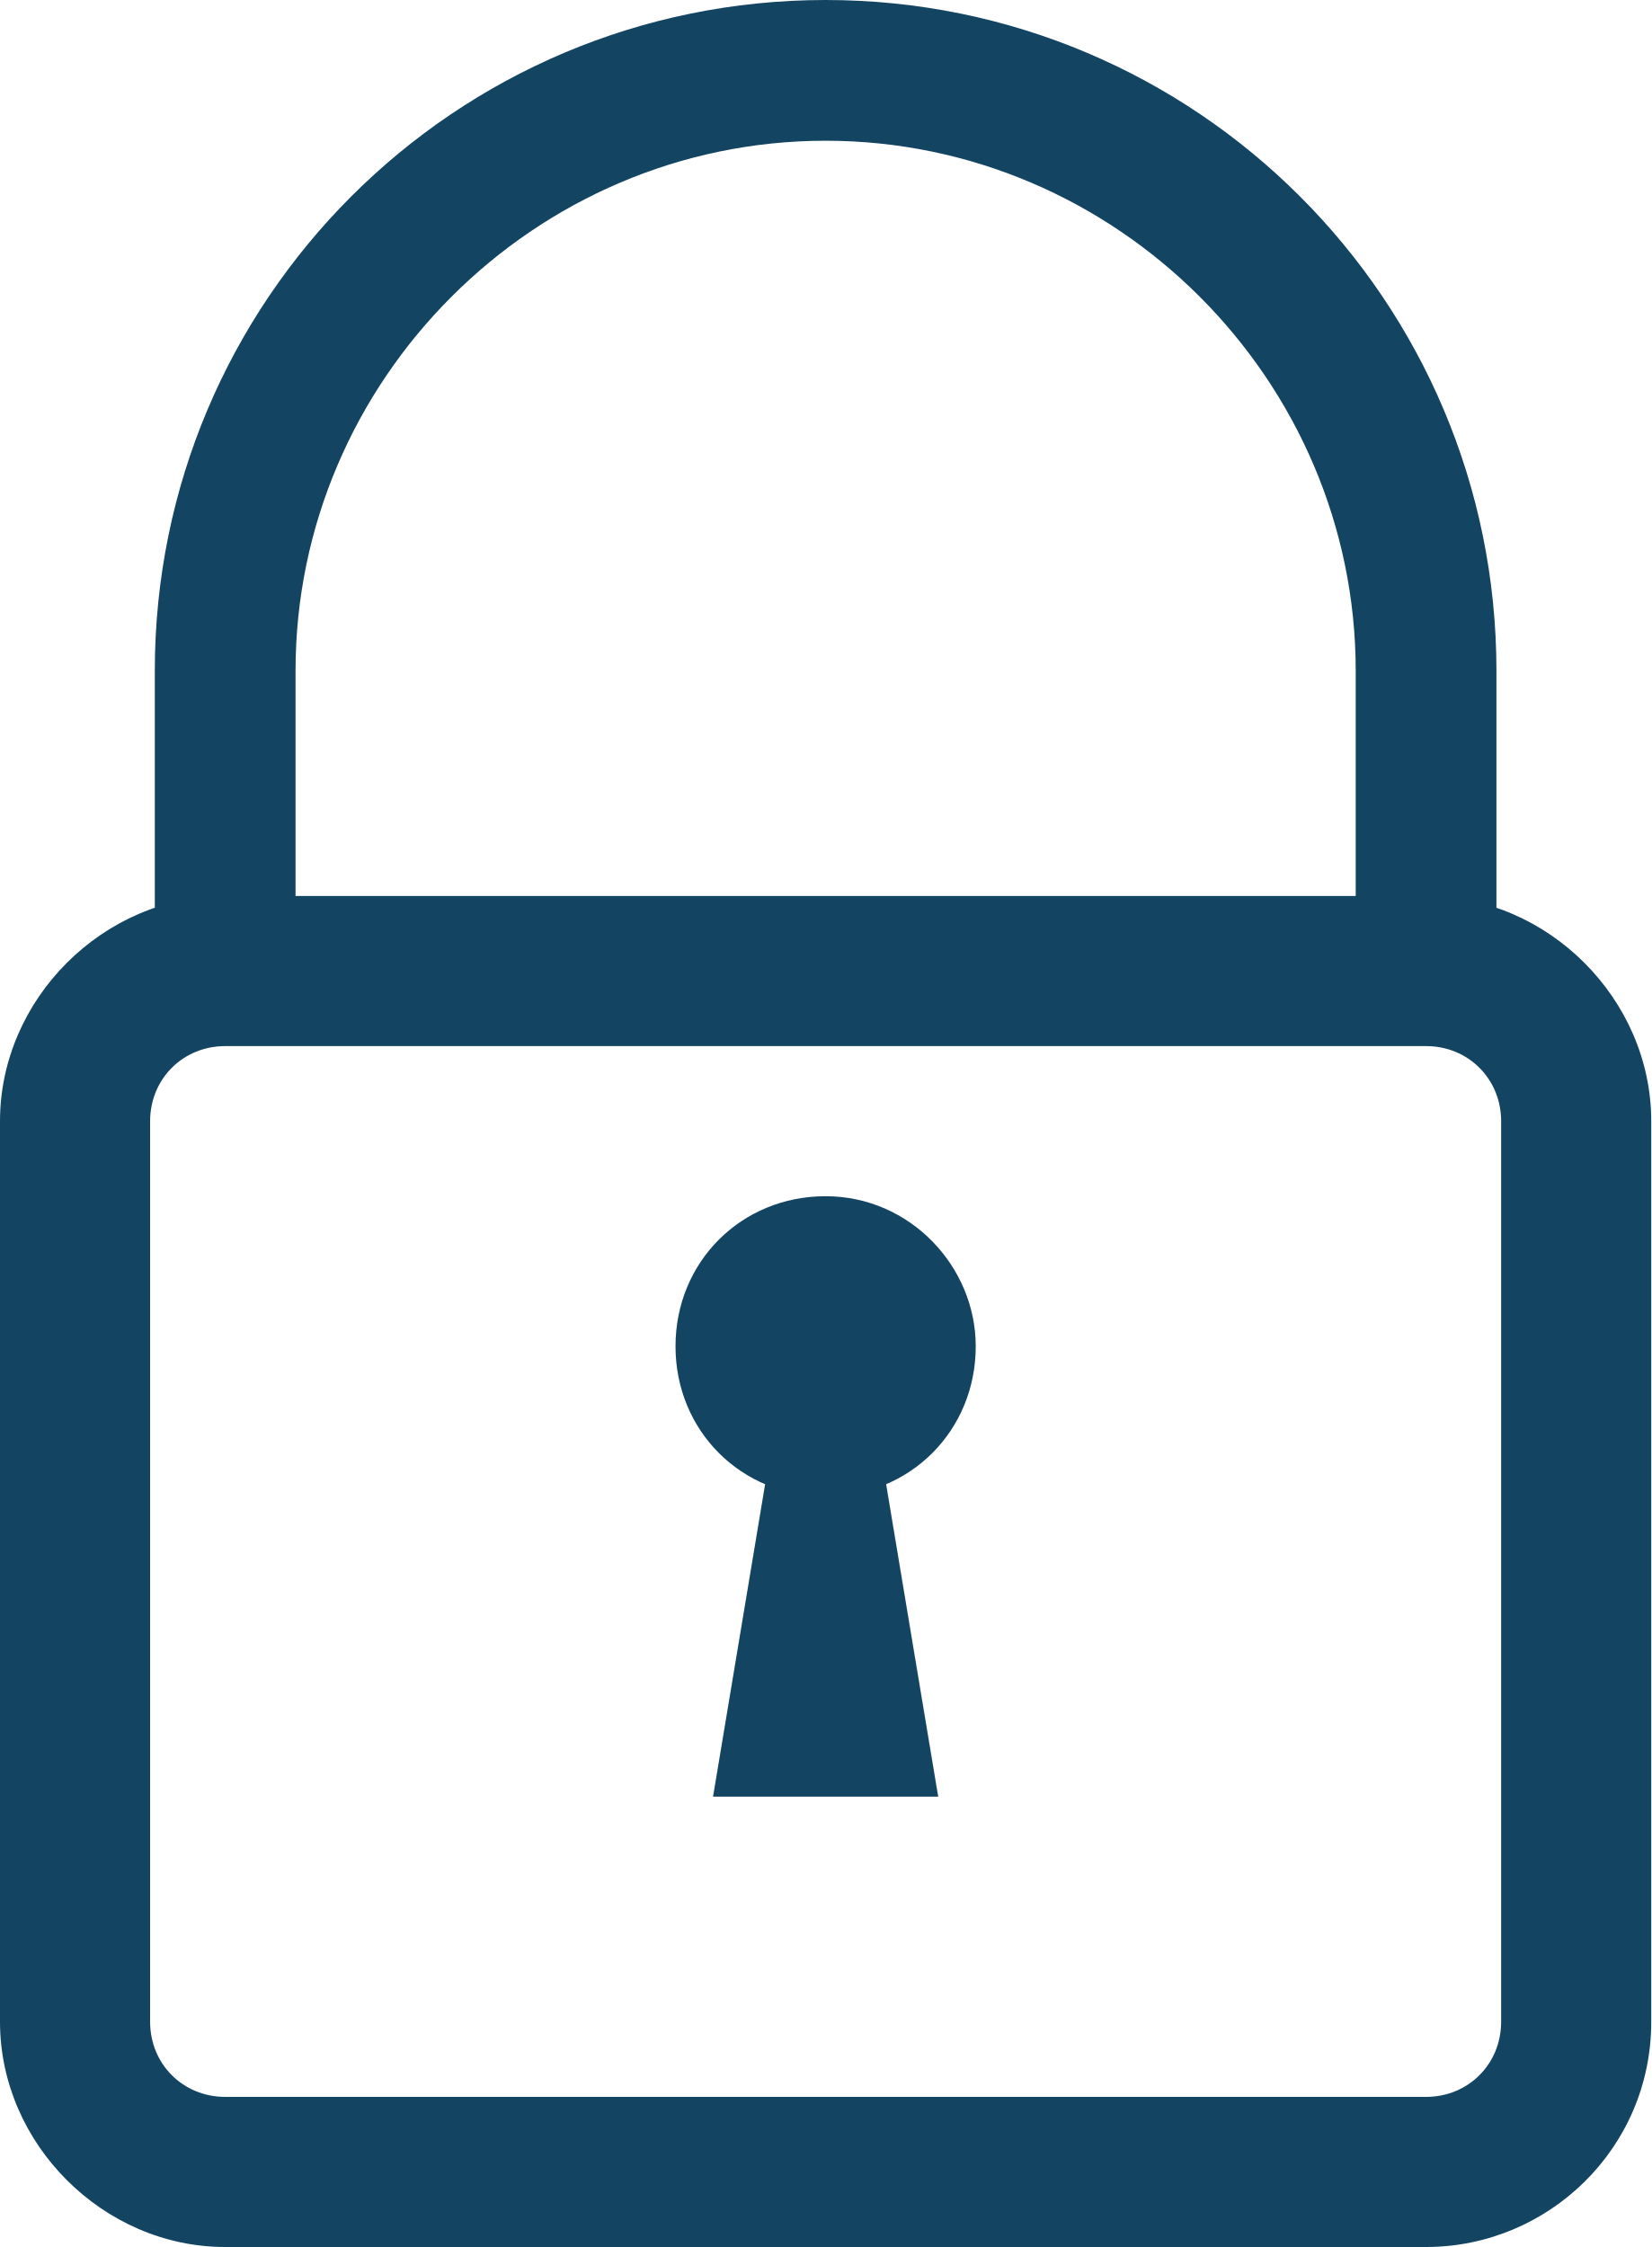
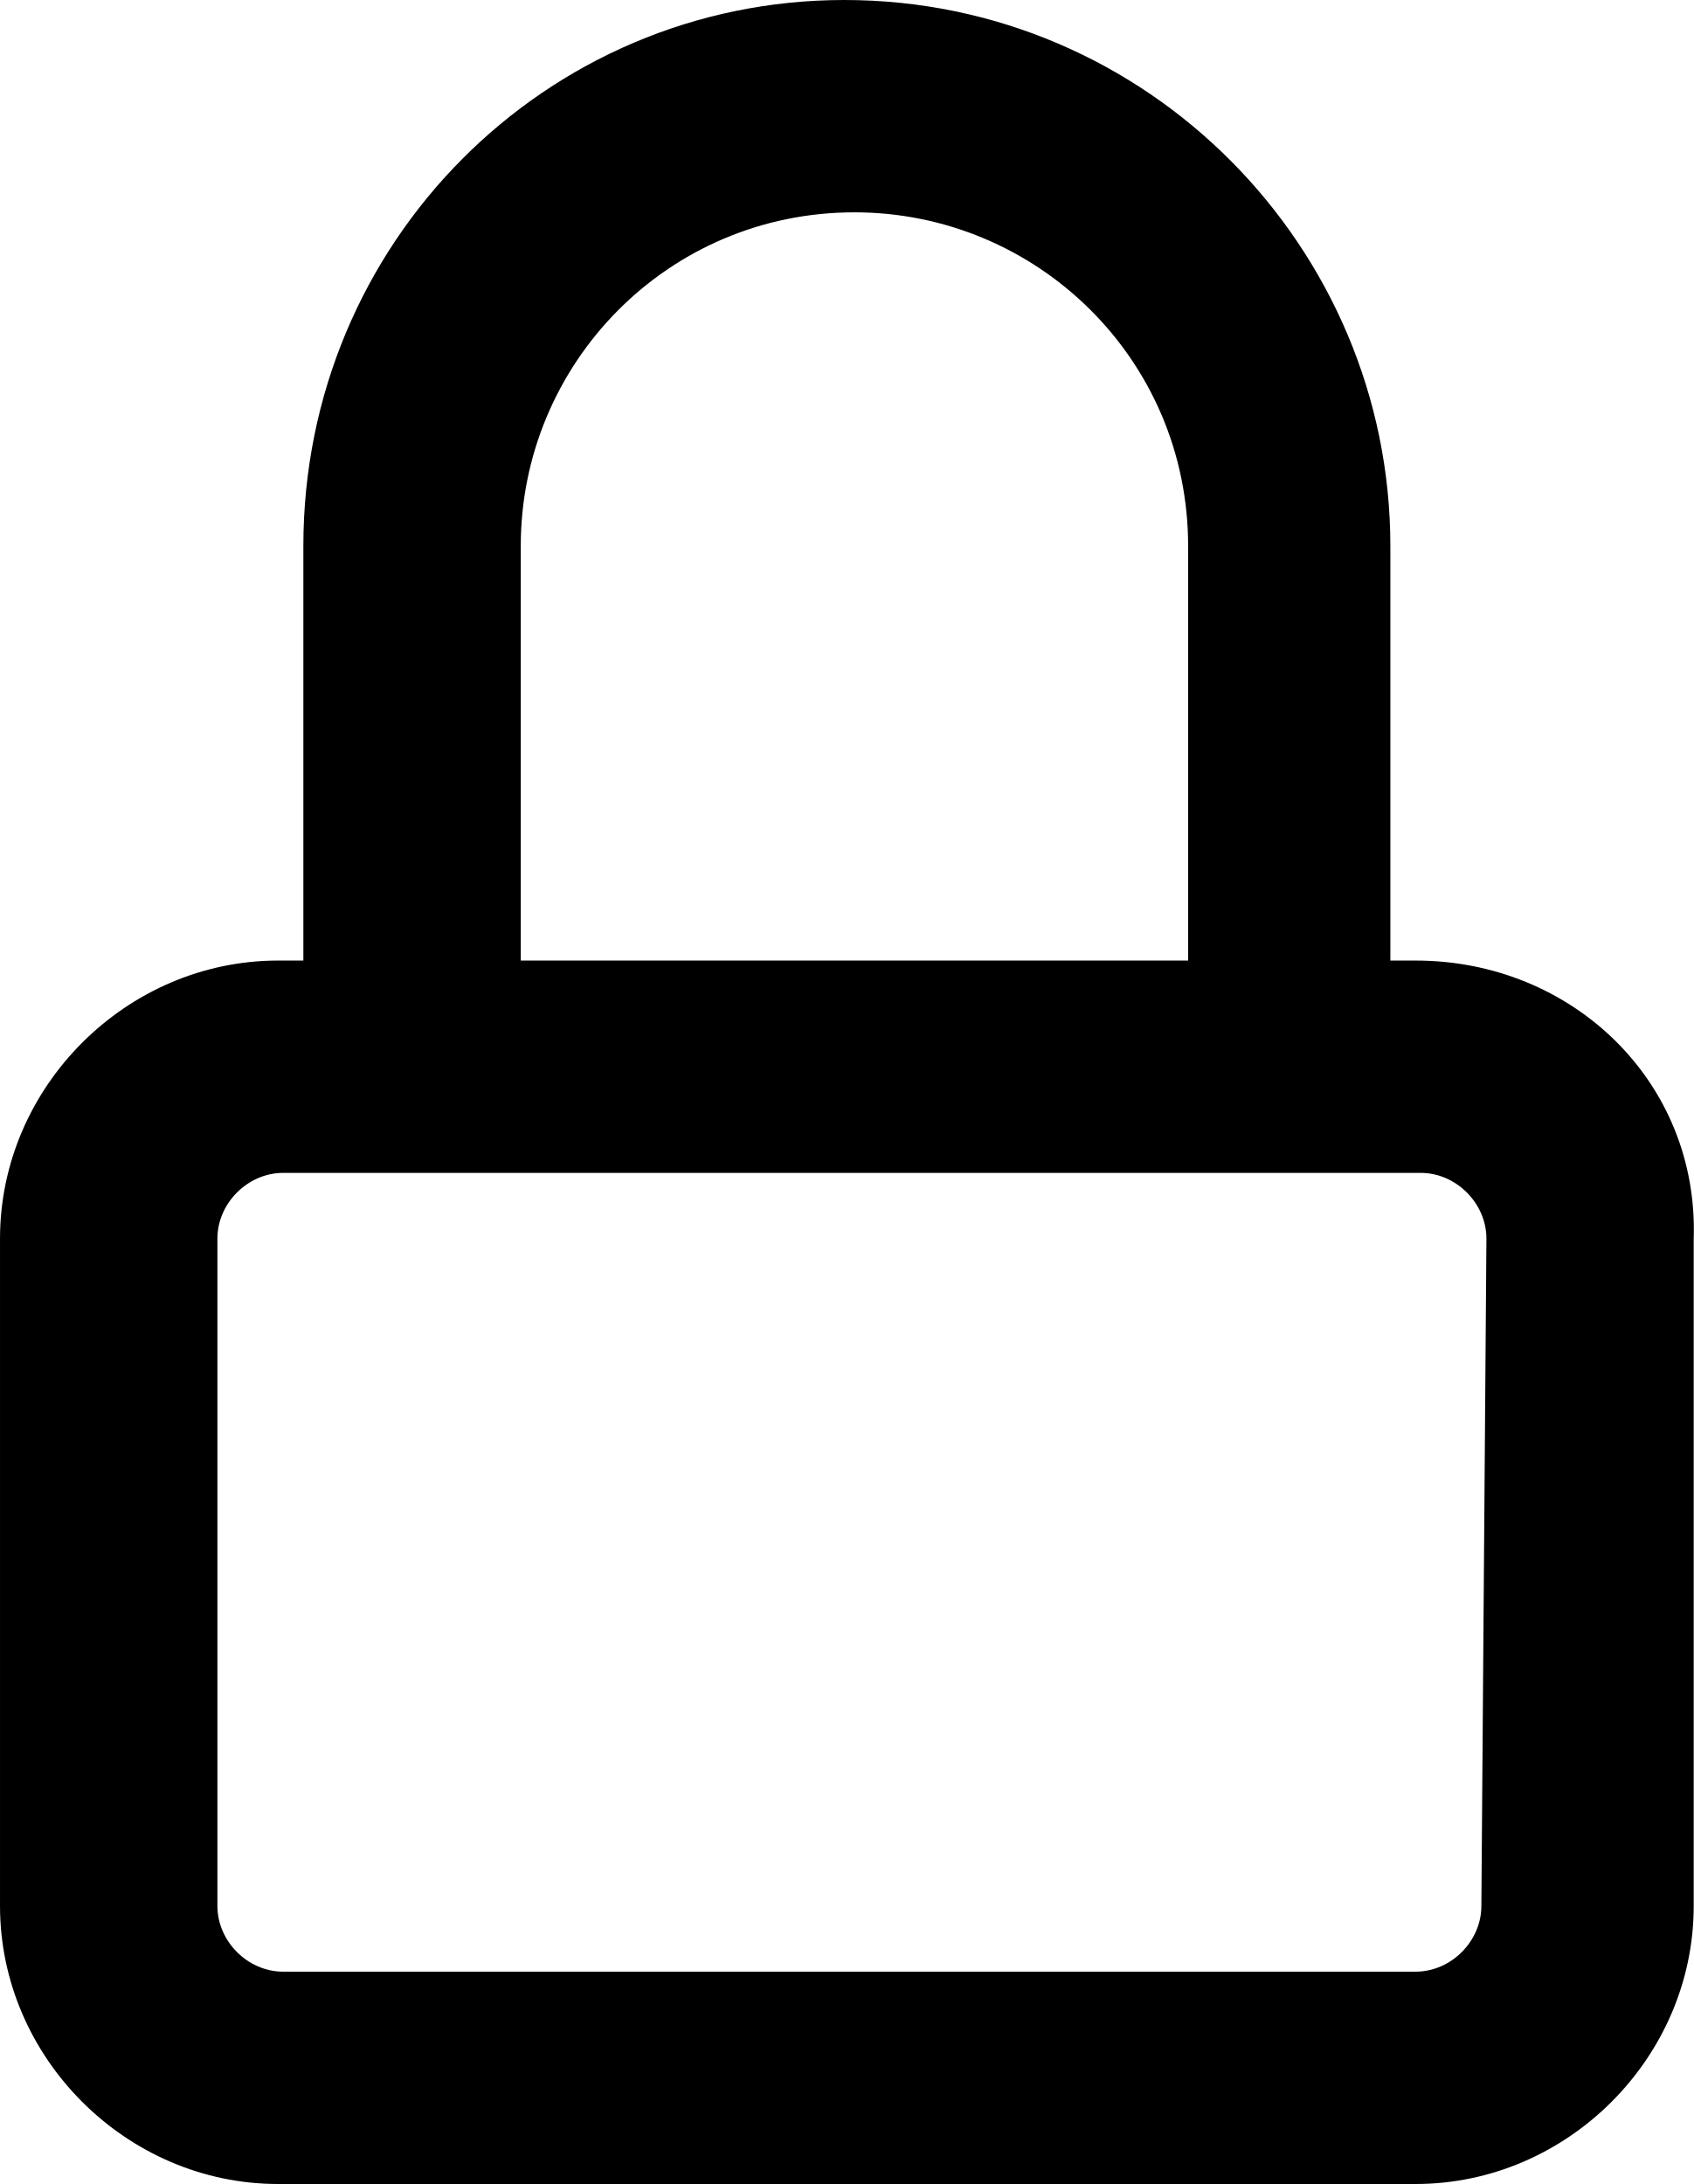
- <svg xmlns="http://www.w3.org/2000/svg" height="47.9" viewBox="0 0 35.2 47.9" width="35.2">
-   <g fill="#134563" transform="translate(-14.4 -8)">
-     <path d="m46.3 28.7h-3v-6.4c0-6.2-5.1-11.3-11.3-11.3s-11.3 5.1-11.3 11.3v6.4h-3v-6.4c0-7.9 6.4-14.3 14.3-14.3s14.3 6.4 14.3 14.3z" />
-     <path d="m44.8 55.9h-25.6c-2.6 0-4.8-2.2-4.8-4.8v-19.2c0-2.6 2.2-4.8 4.8-4.8h25.6c2.6 0 4.8 2.2 4.8 4.8v19.2c0 2.7-2.2 4.8-4.8 4.8zm-25.6-25.6c-.9 0-1.6.7-1.6 1.6v19.2c0 .9.7 1.6 1.6 1.6h25.6c.9 0 1.6-.7 1.6-1.6v-19.2c0-.9-.7-1.6-1.6-1.6z" />
-     <path d="m35.2 36.7c0 1.8-1.4 3.2-3.2 3.2s-3.2-1.4-3.2-3.2 1.4-3.2 3.2-3.2 3.2 1.5 3.2 3.2" />
-     <path d="m32.8 36.7h-1.6l-1.6 9.6h4.8z" />
-   </g>
+ <svg xmlns="http://www.w3.org/2000/svg" height="432" viewBox="-9.5 0 13.401 17.28" width="335.029">
+   <path d="m1.7 7.6h-.2v-3.28c0-2.36-1.92-4.32-4.32-4.32-2.36 0-4.28 1.92-4.28 4.32v3.28h-.2c-1.2 0-2.2 1-2.2 2.2v5.28c0 1.2 1 2.2 2.2 2.2h9c1.2 0 2.2-1 2.2-2.2v-5.28c.04-1.24-.96-2.2-2.2-2.2zm-7.08-3.28c0-1.44 1.16-2.64 2.64-2.64 1.44 0 2.64 1.16 2.64 2.64v3.28h-5.28zm7.6 10.76c0 .28-.24.52-.52.52h-8.96c-.28 0-.52-.24-.52-.52v-5.28c0-.28.24-.52.52-.52h9c.28 0 .52.24.52.52z" />
</svg>
